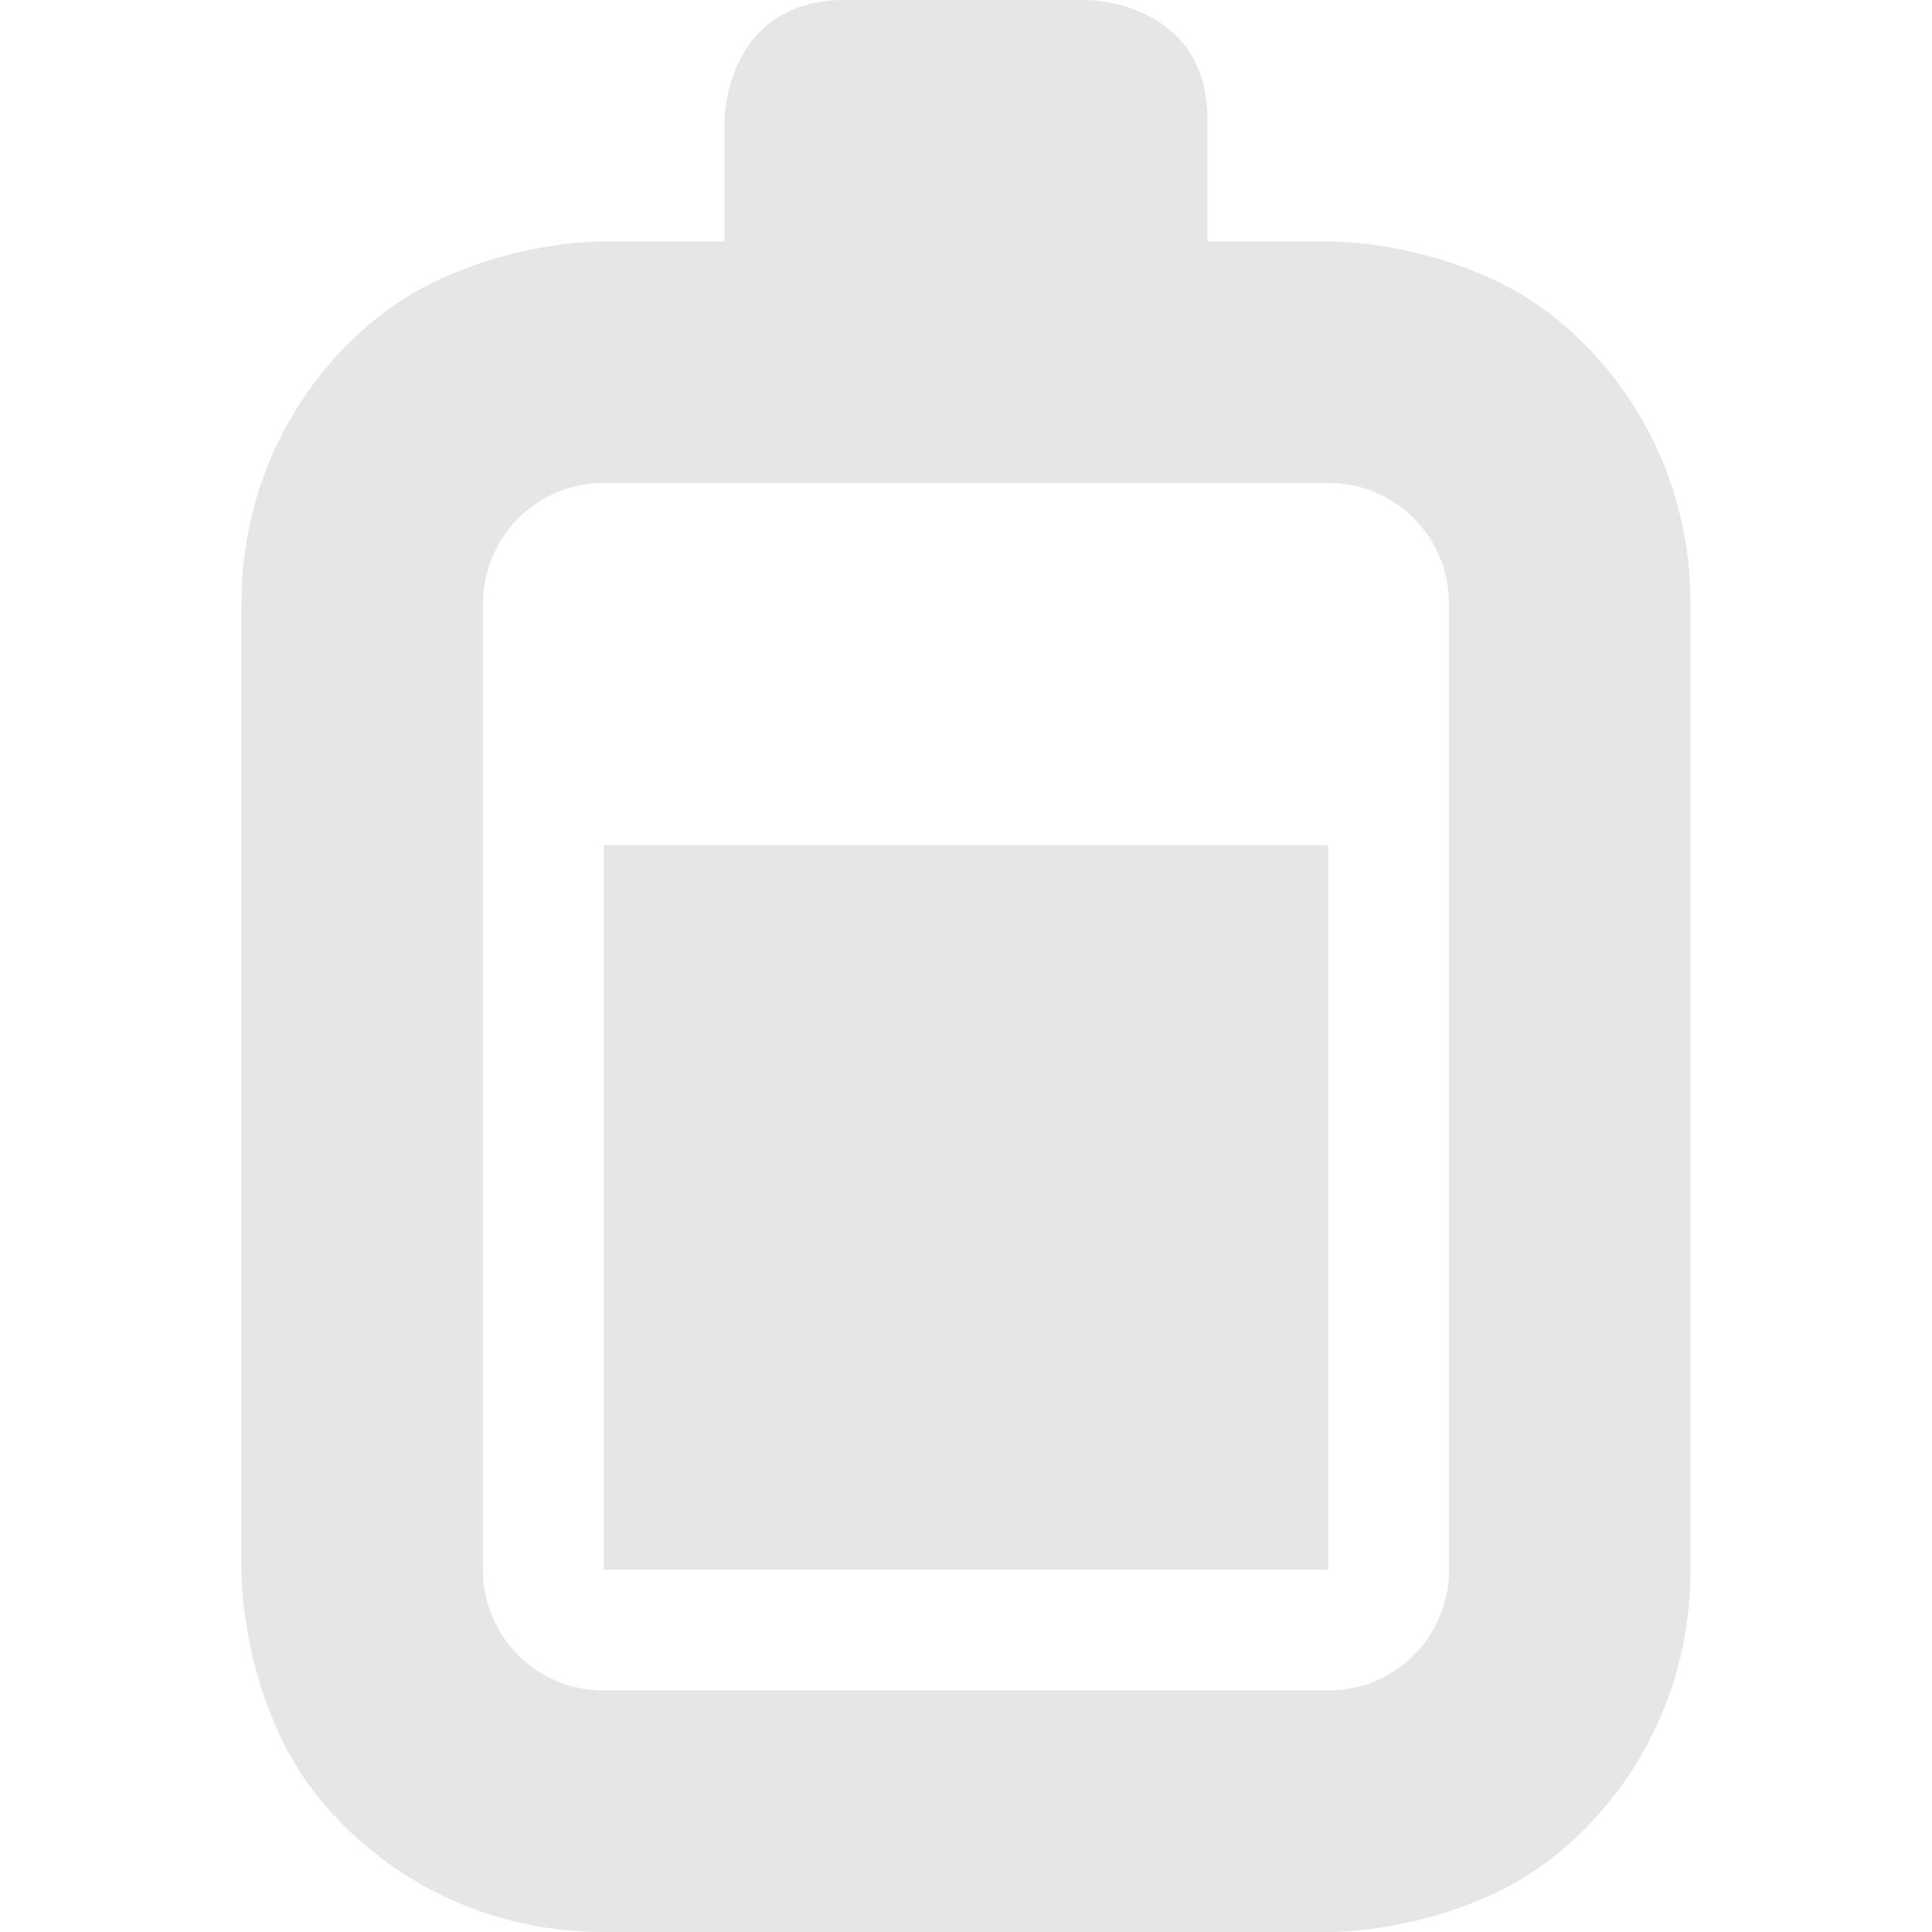
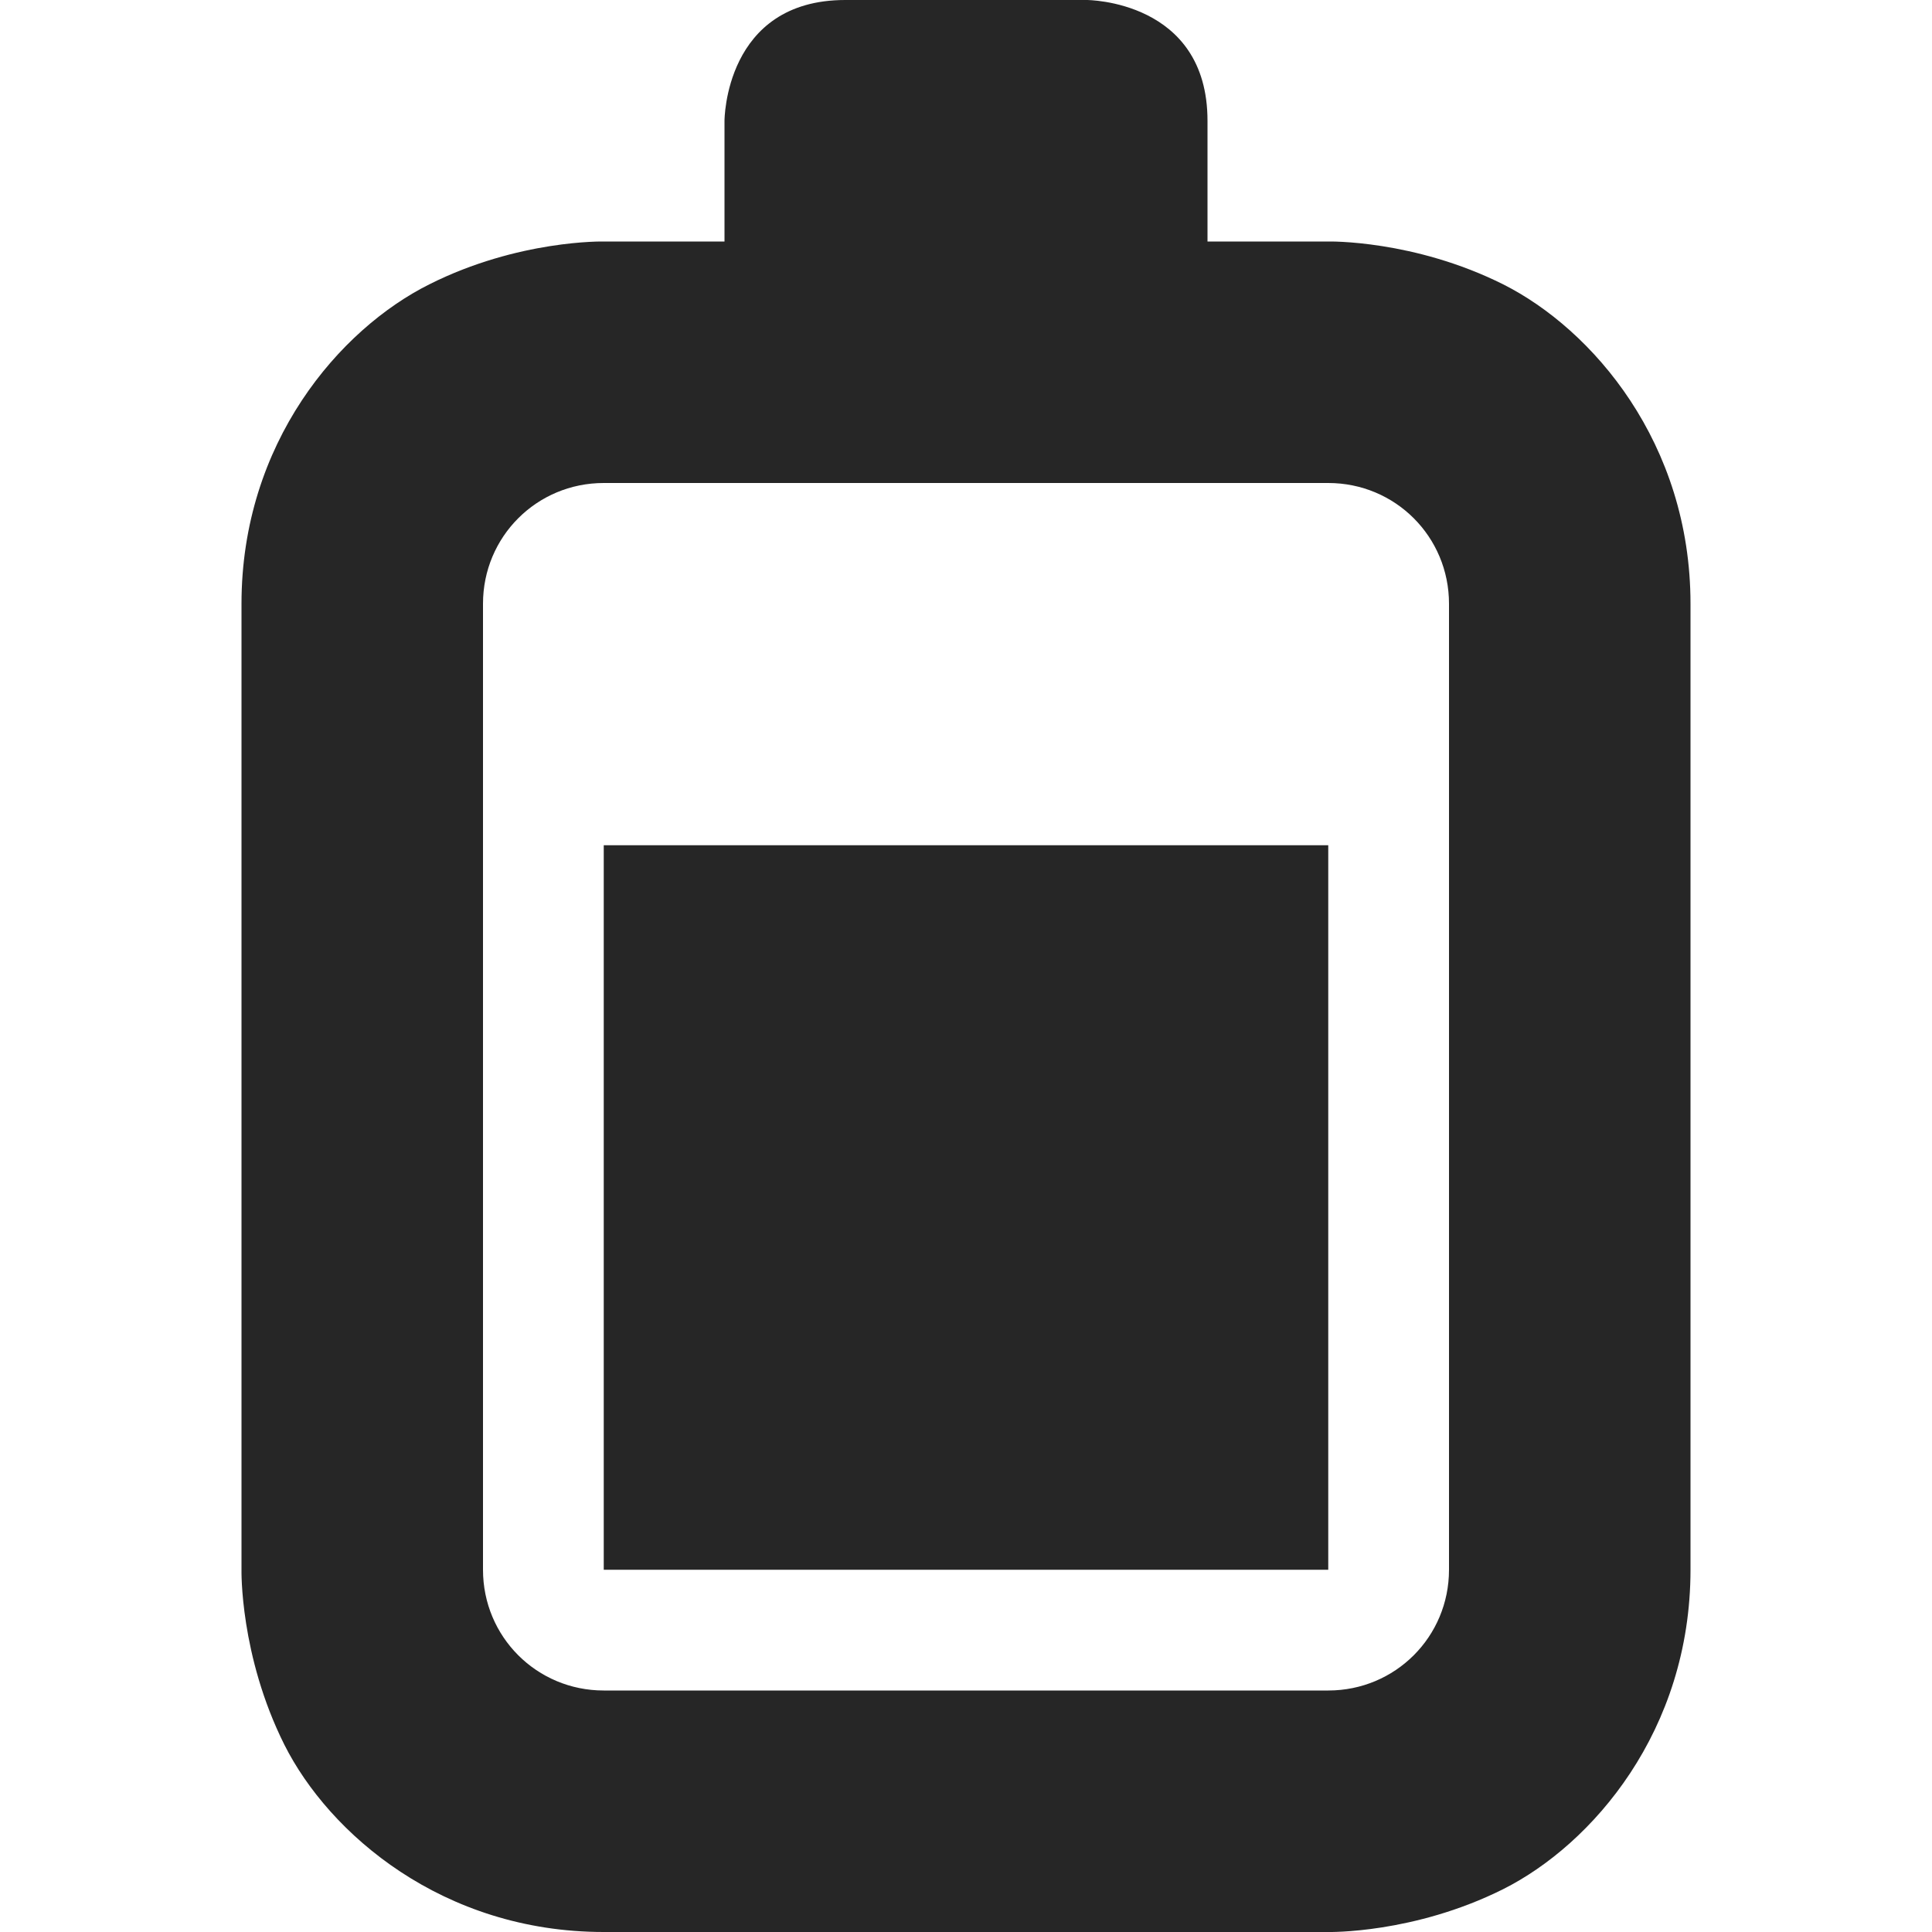
<svg xmlns="http://www.w3.org/2000/svg" height="16px" viewBox="0 0 16 16" width="16px">
-   <path d="m 7 0 c -1 0 -1 1 -1 1 v 1 h -1 s -0.707 -0.016 -1.445 0.355 c -0.742 0.371 -1.555 1.312 -1.555 2.645 v 8 s -0.016 0.707 0.355 1.449 c 0.371 0.738 1.312 1.551 2.645 1.551 h 6 s 0.707 0.016 1.449 -0.355 c 0.738 -0.371 1.551 -1.312 1.551 -2.645 v -8 c 0 -1.332 -0.812 -2.273 -1.551 -2.645 c -0.742 -0.371 -1.449 -0.355 -1.449 -0.355 h -1 v -1 c 0 -1 -1 -1 -1 -1 z m 1 4 h 3 c 0.555 0 1 0.445 1 1 v 8 c 0 0.555 -0.445 1 -1 1 h -6 c -0.555 0 -1 -0.445 -1 -1 v -8 c 0 -0.555 0.445 -1 1 -1 z m -3 3 v 6 h 6 v -6 z m 0 0" fill="#e6e6e6" />
+   <path d="m 7 0 c -1 0 -1 1 -1 1 v 1 h -1 s -0.707 -0.016 -1.445 0.355 c -0.742 0.371 -1.555 1.312 -1.555 2.645 v 8 s -0.016 0.707 0.355 1.449 c 0.371 0.738 1.312 1.551 2.645 1.551 h 6 s 0.707 0.016 1.449 -0.355 c 0.738 -0.371 1.551 -1.312 1.551 -2.645 v -8 c 0 -1.332 -0.812 -2.273 -1.551 -2.645 c -0.742 -0.371 -1.449 -0.355 -1.449 -0.355 h -1 v -1 c 0 -1 -1 -1 -1 -1 z m 1 4 h 3 c 0.555 0 1 0.445 1 1 v 8 c 0 0.555 -0.445 1 -1 1 h -6 c -0.555 0 -1 -0.445 -1 -1 v -8 c 0 -0.555 0.445 -1 1 -1 z m -3 3 v 6 h 6 v -6 z m 0 0" fill="#262626" />
</svg>
